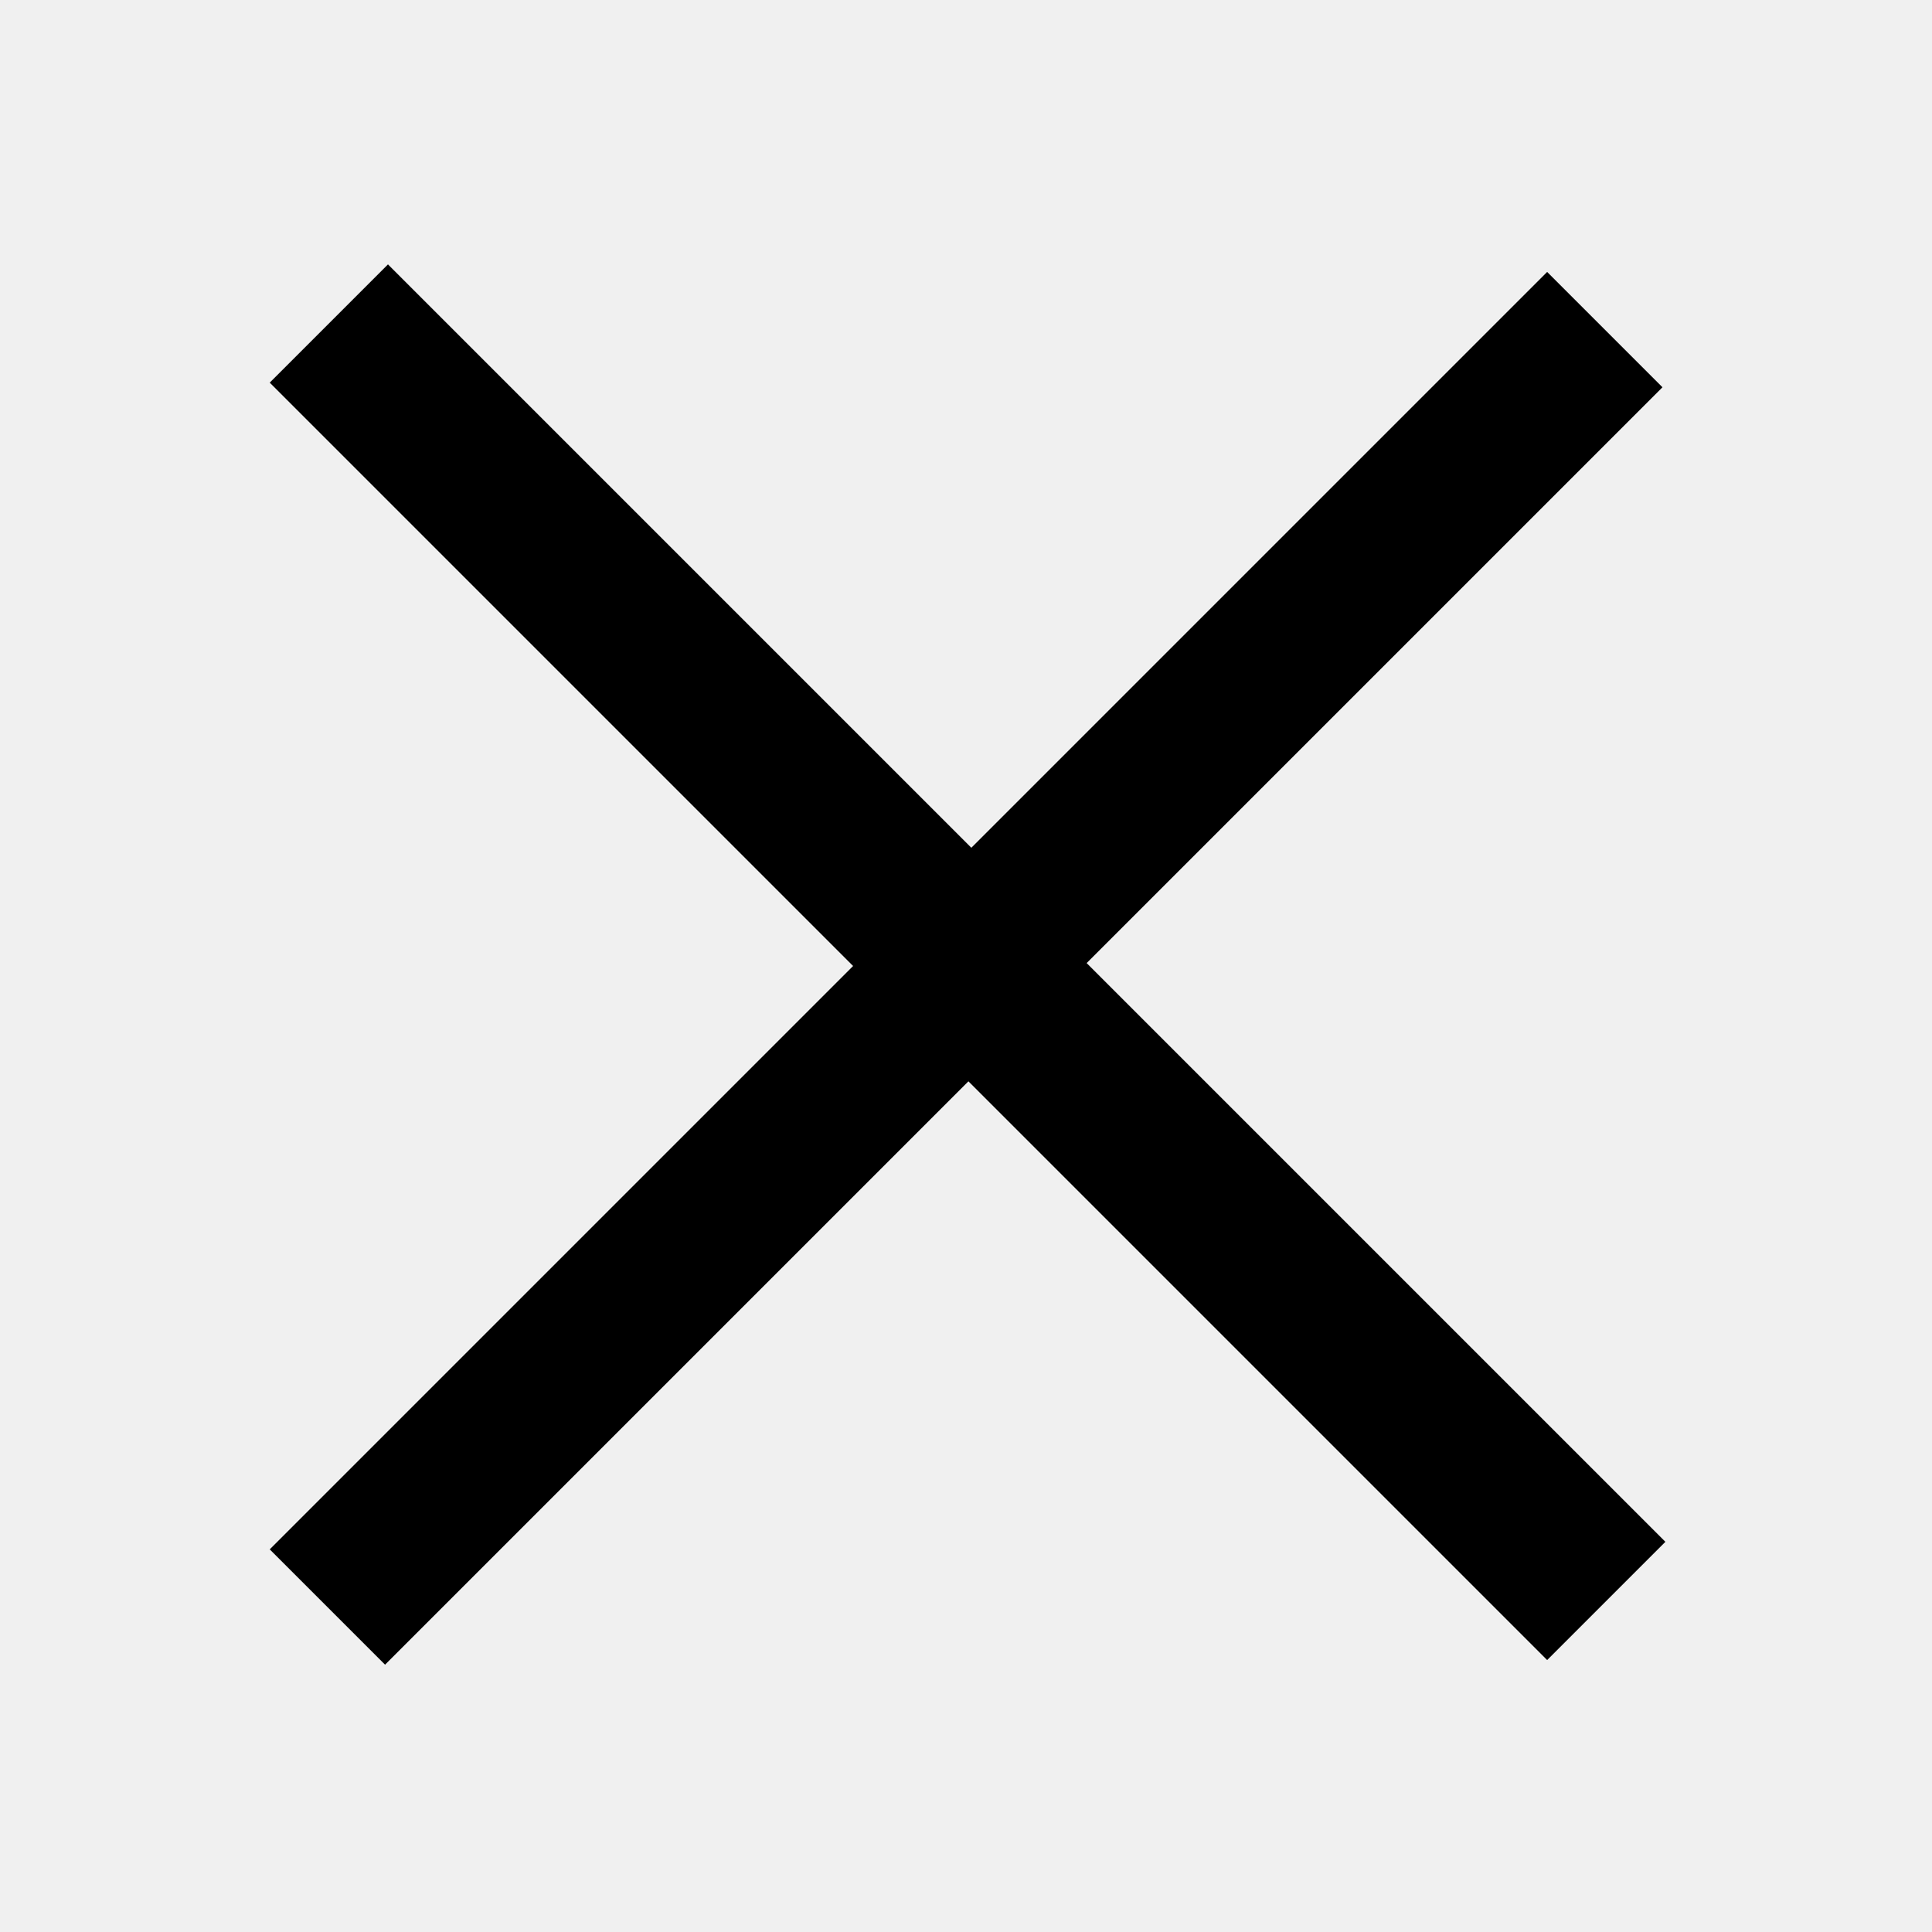
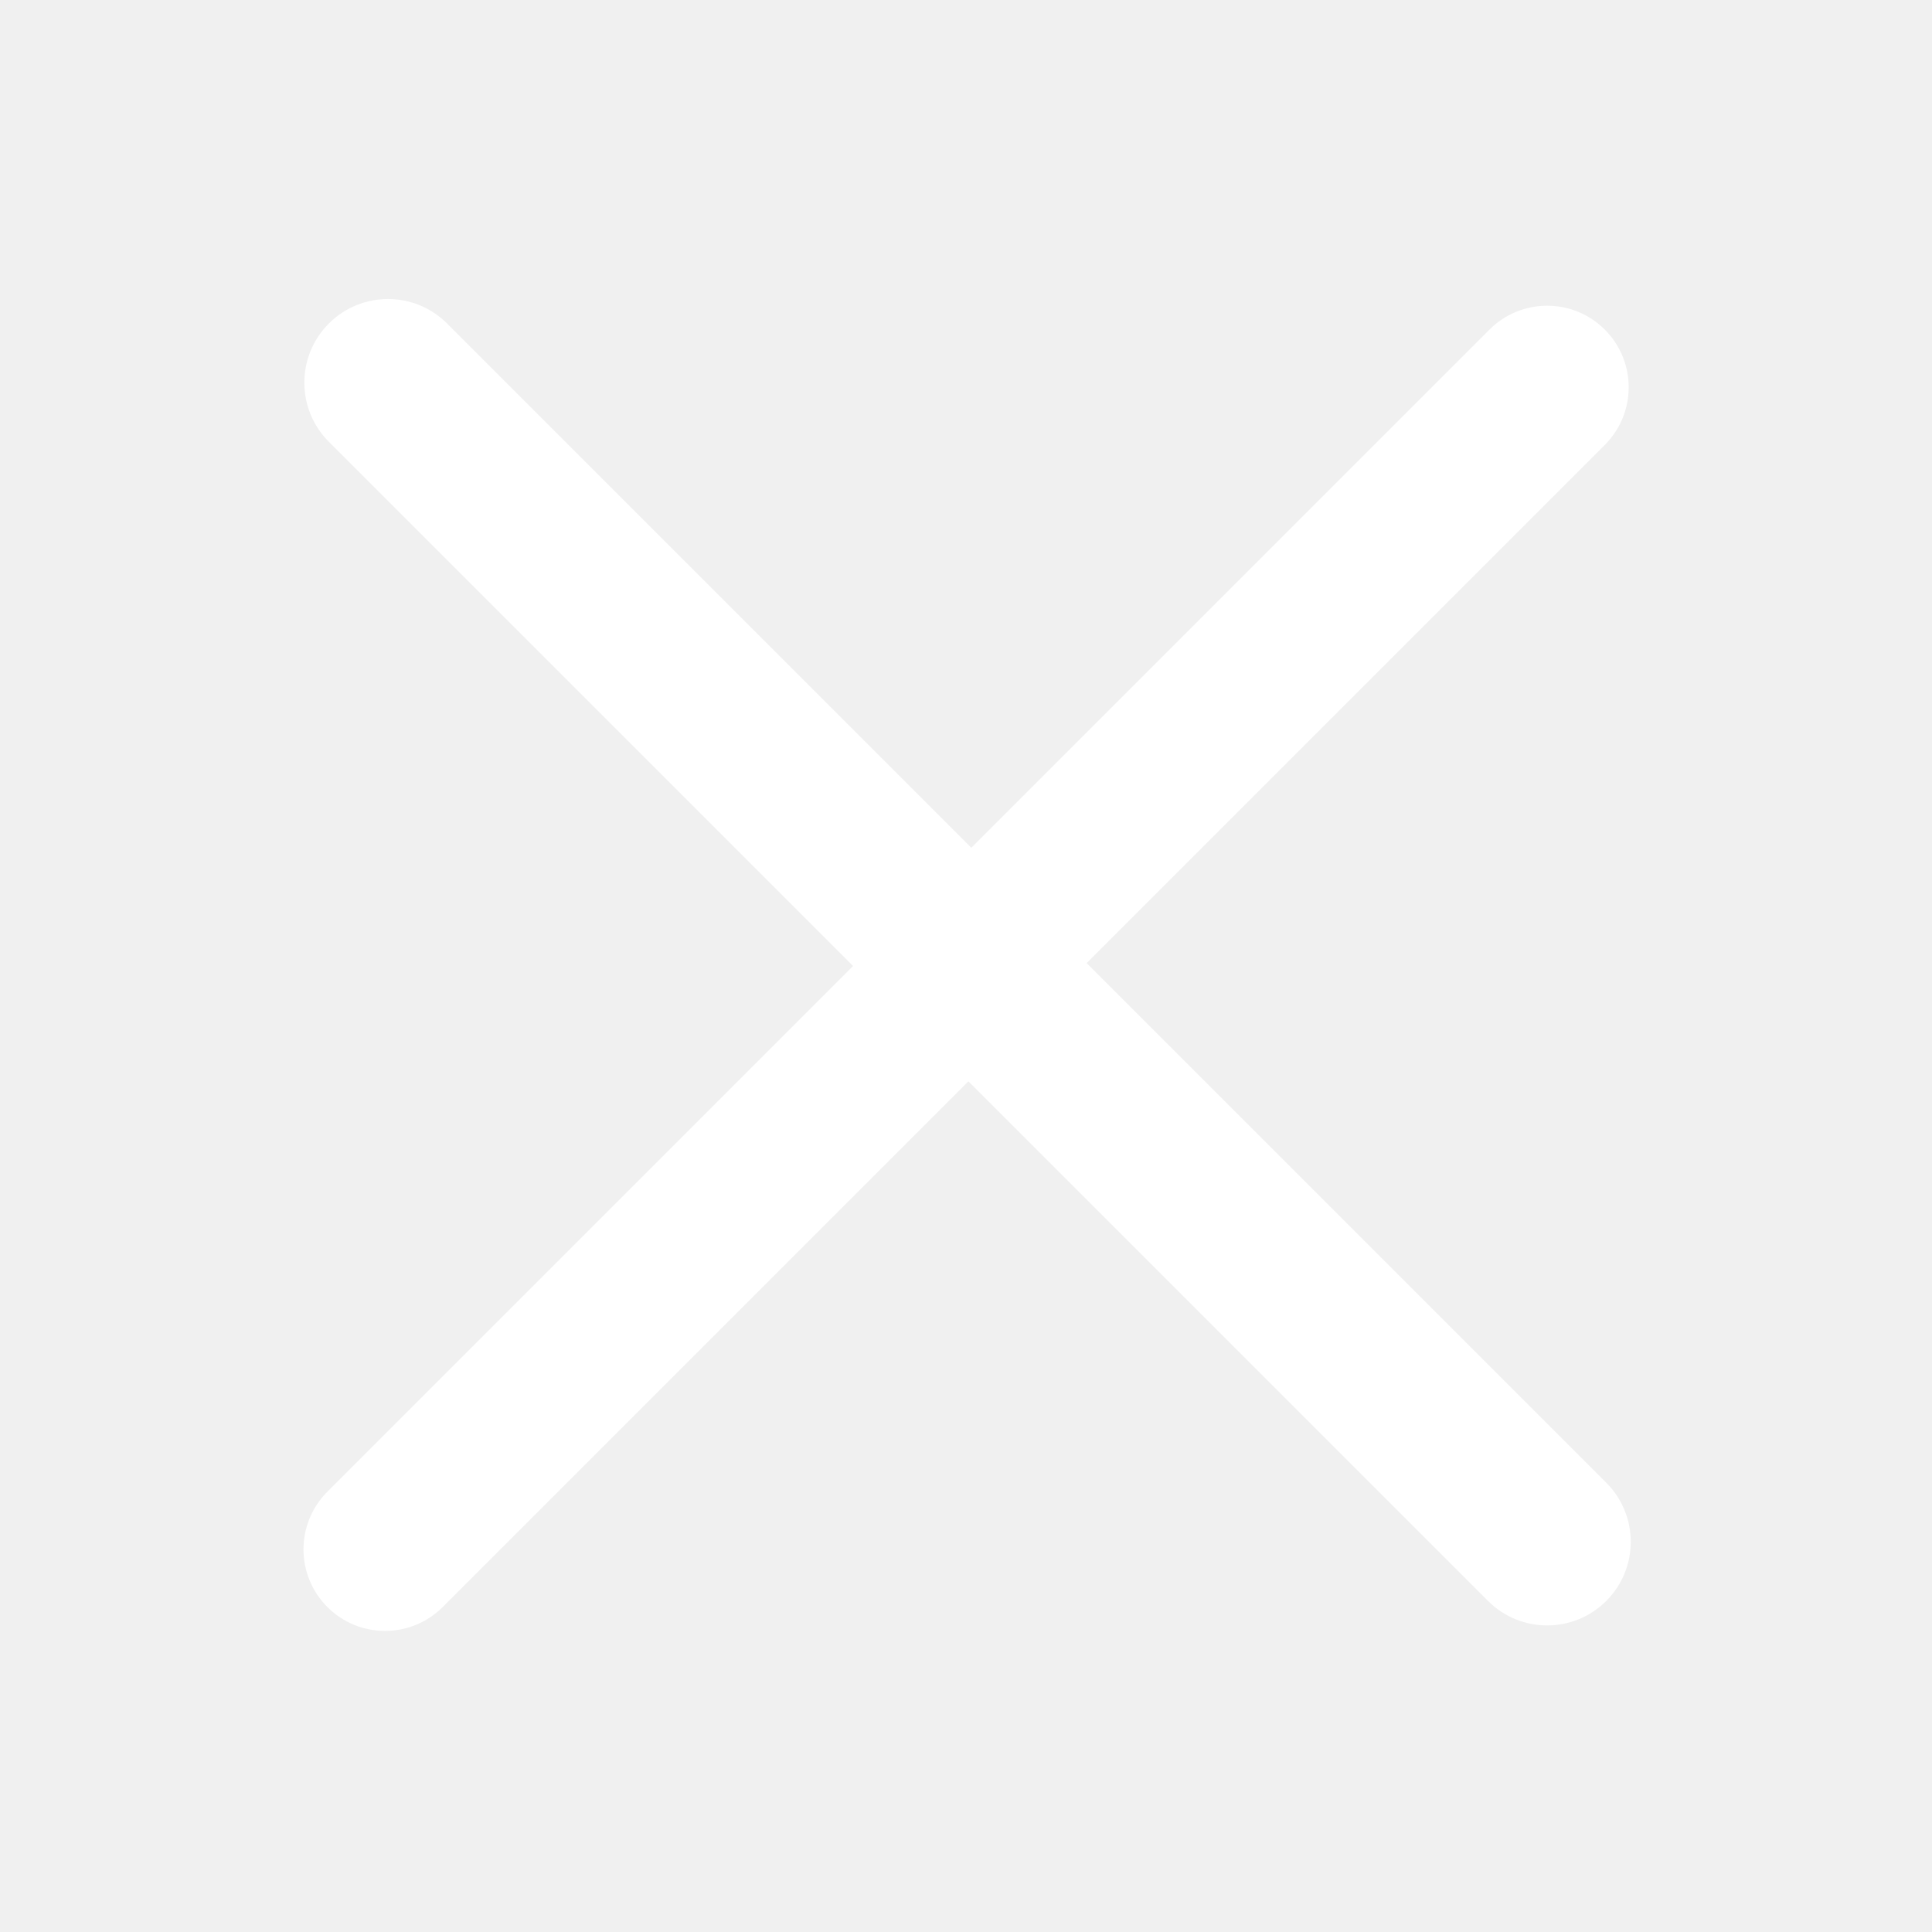
- <svg xmlns="http://www.w3.org/2000/svg" width="154" height="154" viewBox="0 0 154 154">
-   <rect x="21.5" y="123.5" width="144" height="13" transform="rotate(-45 21.5 123.5)" />
-   <rect x="21.5" y="30.5" width="13.33" height="144" transform="rotate(-45 21.5 30.5005)" />
+ <svg xmlns="http://www.w3.org/2000/svg" width="154" height="154" viewBox="0 0 154 154" fill="none">
+   <path d="M26.212 25.788C28.815 23.185 33.035 23.185 35.638 25.788L77.425 67.575L118.726 26.273C121.265 23.735 125.38 23.735 127.919 26.273C130.457 28.812 130.457 32.928 127.919 35.466L86.617 76.767L128.035 118.186C130.638 120.788 130.638 125.009 128.035 127.611C125.433 130.214 121.212 130.214 118.61 127.611L77.191 86.193L35.288 128.097C32.749 130.635 28.634 130.635 26.095 128.097C23.557 125.558 23.557 121.443 26.095 118.904L67.999 77.001L26.212 35.214C23.609 32.611 23.609 28.391 26.212 25.788Z" fill="white" />
</svg>
